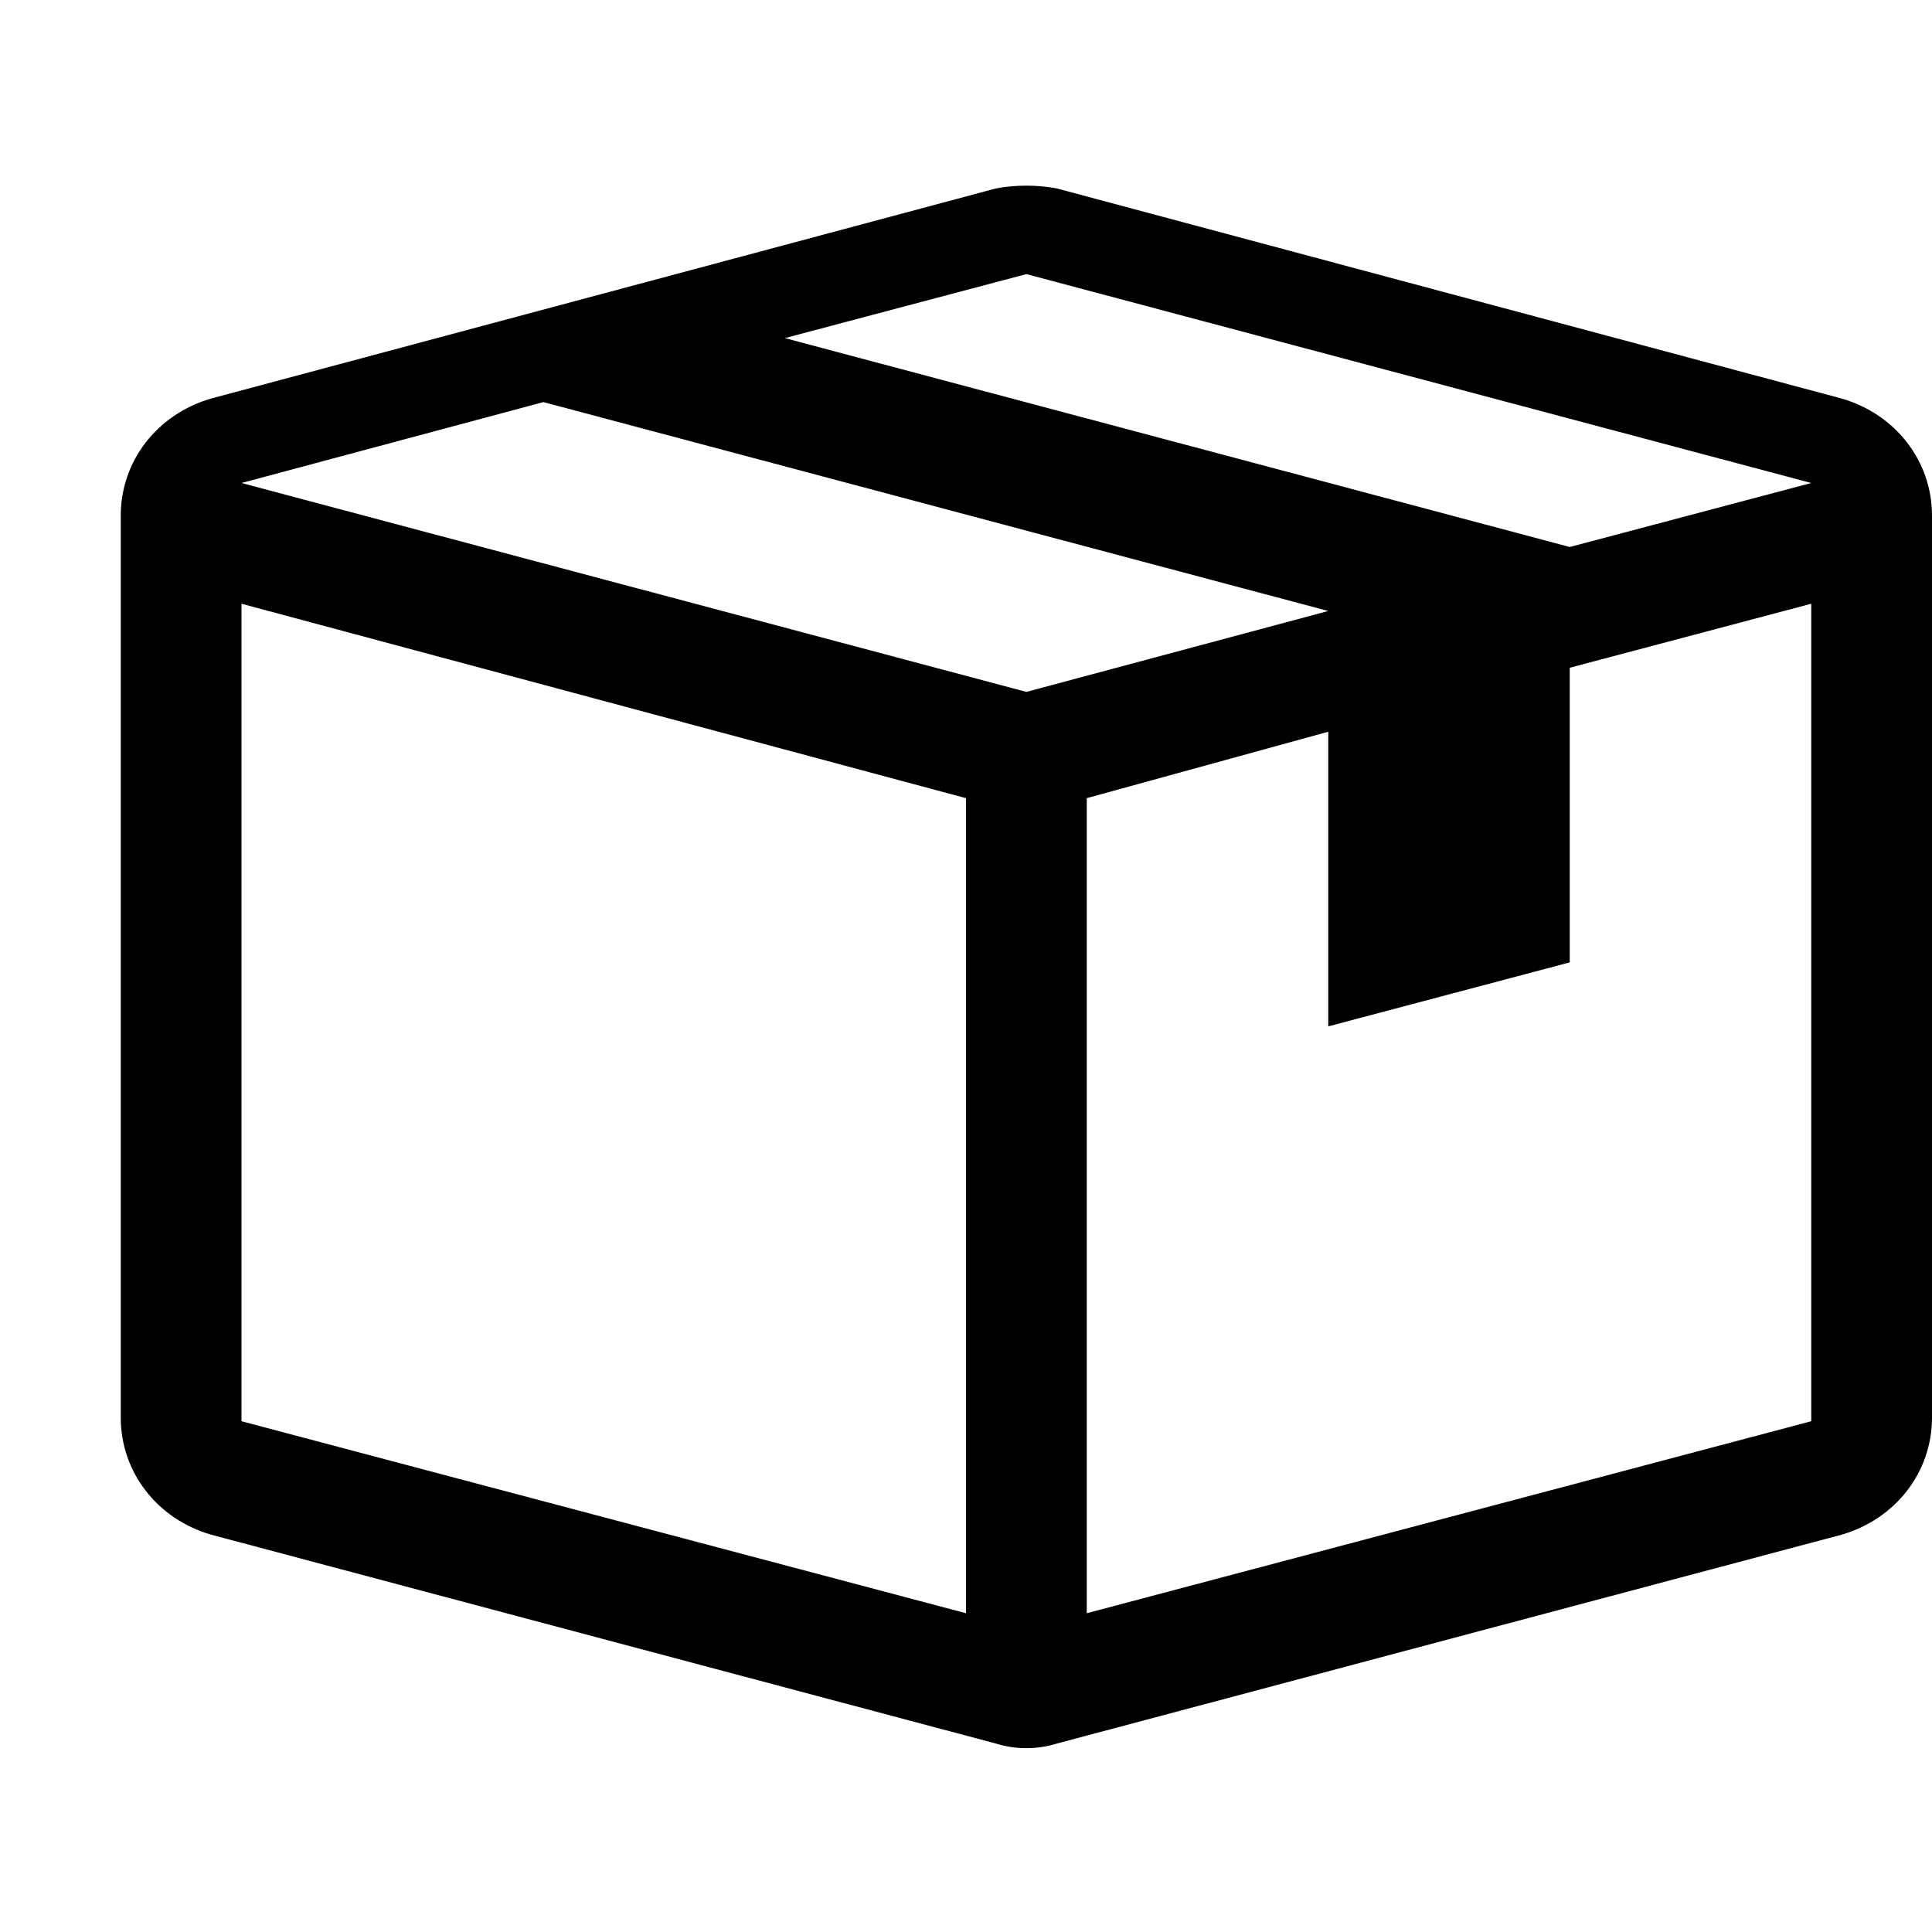
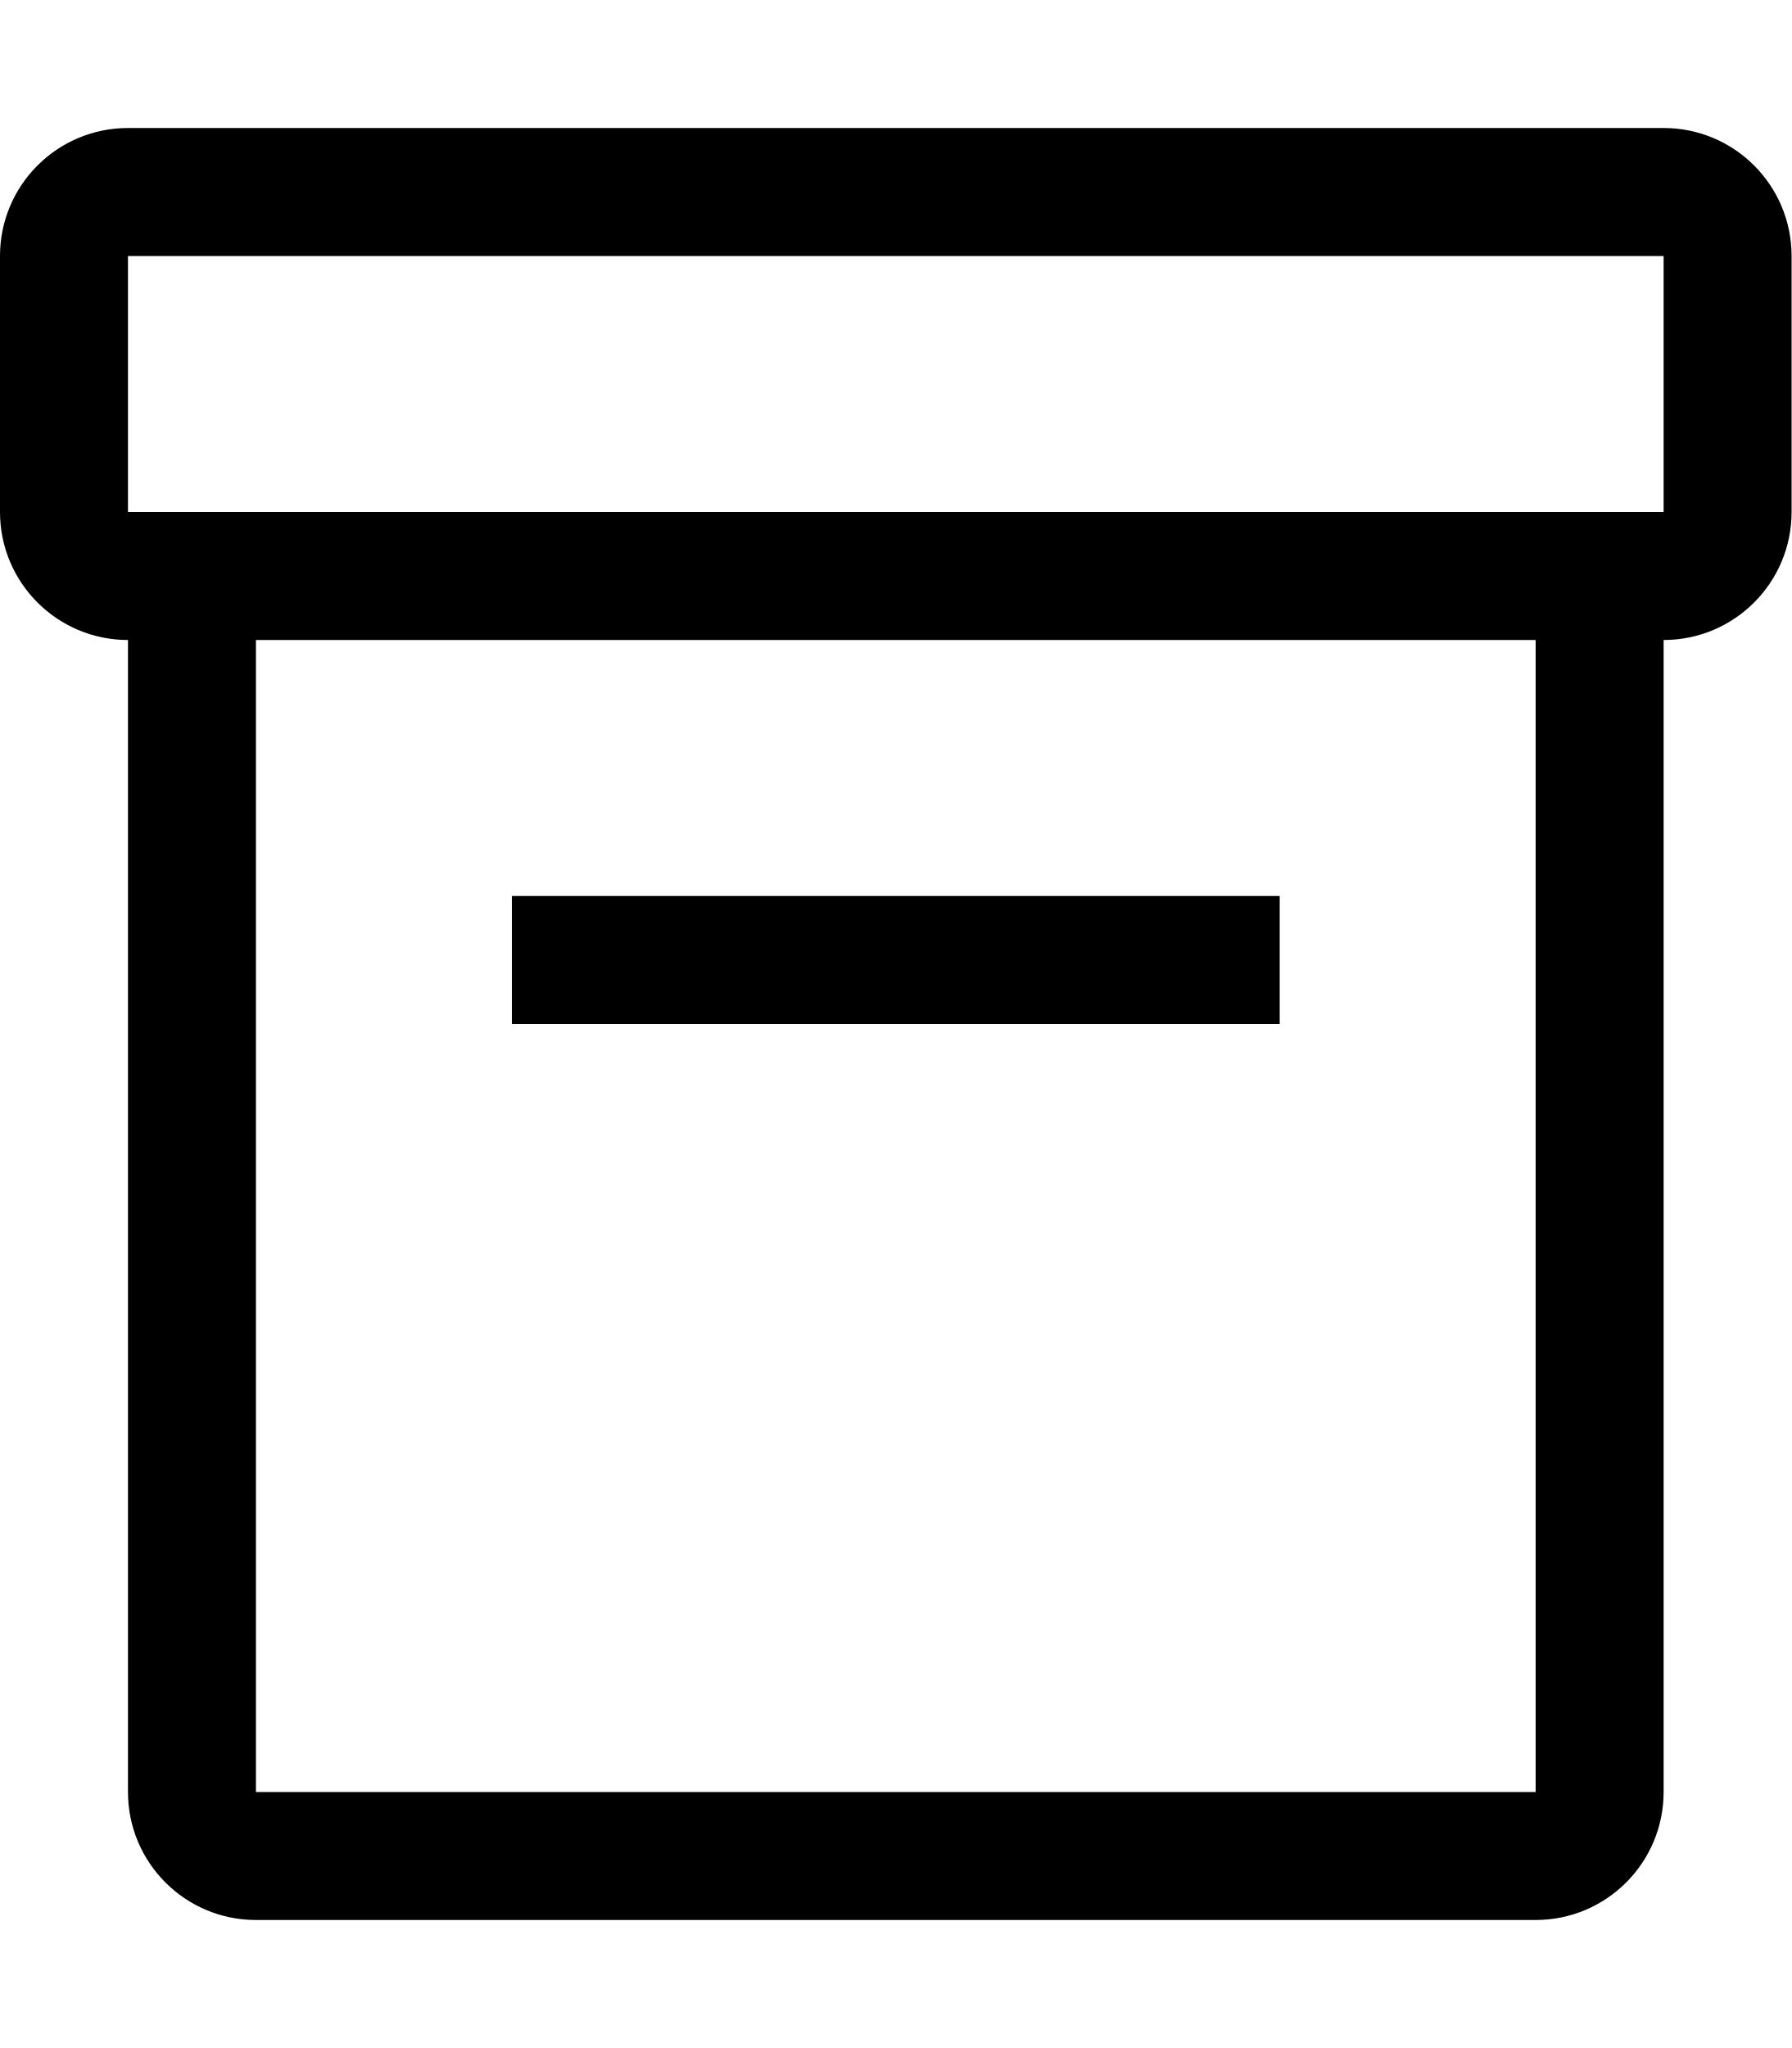
- <svg xmlns="http://www.w3.org/2000/svg" width="16" height="16" viewBox="0 0 16 16">
-   <path fill-rule="evenodd" d="M1 4.27v7.47c0 .45.3.84.75.97l6.5 1.73c.16.05.34.05.5 0l6.5-1.73c.45-.13.75-.52.75-.97V4.27c0-.45-.3-.84-.75-.97l-6.5-1.74a1.4 1.4 0 00-.5 0L1.75 3.3c-.45.13-.75.52-.75.97zm7 9.09l-6-1.59V5l6 1.61v6.75zM2 4l2.5-.67L11 5.06l-2.5.67L2 4zm13 7.77l-6 1.59V6.61l2-.55V8.5l2-.53V5.53L15 5v6.77zm-2-7.24L6.5 2.8l2-.53L15 4l-2 .53z" />
+ <svg xmlns="http://www.w3.org/2000/svg" width="14" height="16" viewBox="0 0 14 16">
+   <path fill-rule="evenodd" d="M13 2H1v2h12V2zM0 4a1 1 0 001 1v9a1 1 0 001 1h10a1 1 0 001-1V5a1 1 0 001-1V2a1 1 0 00-1-1H1a1 1 0 00-1 1v2zm2 1h10v9H2V5zm2 3h6V7H4v1z" />
</svg>
